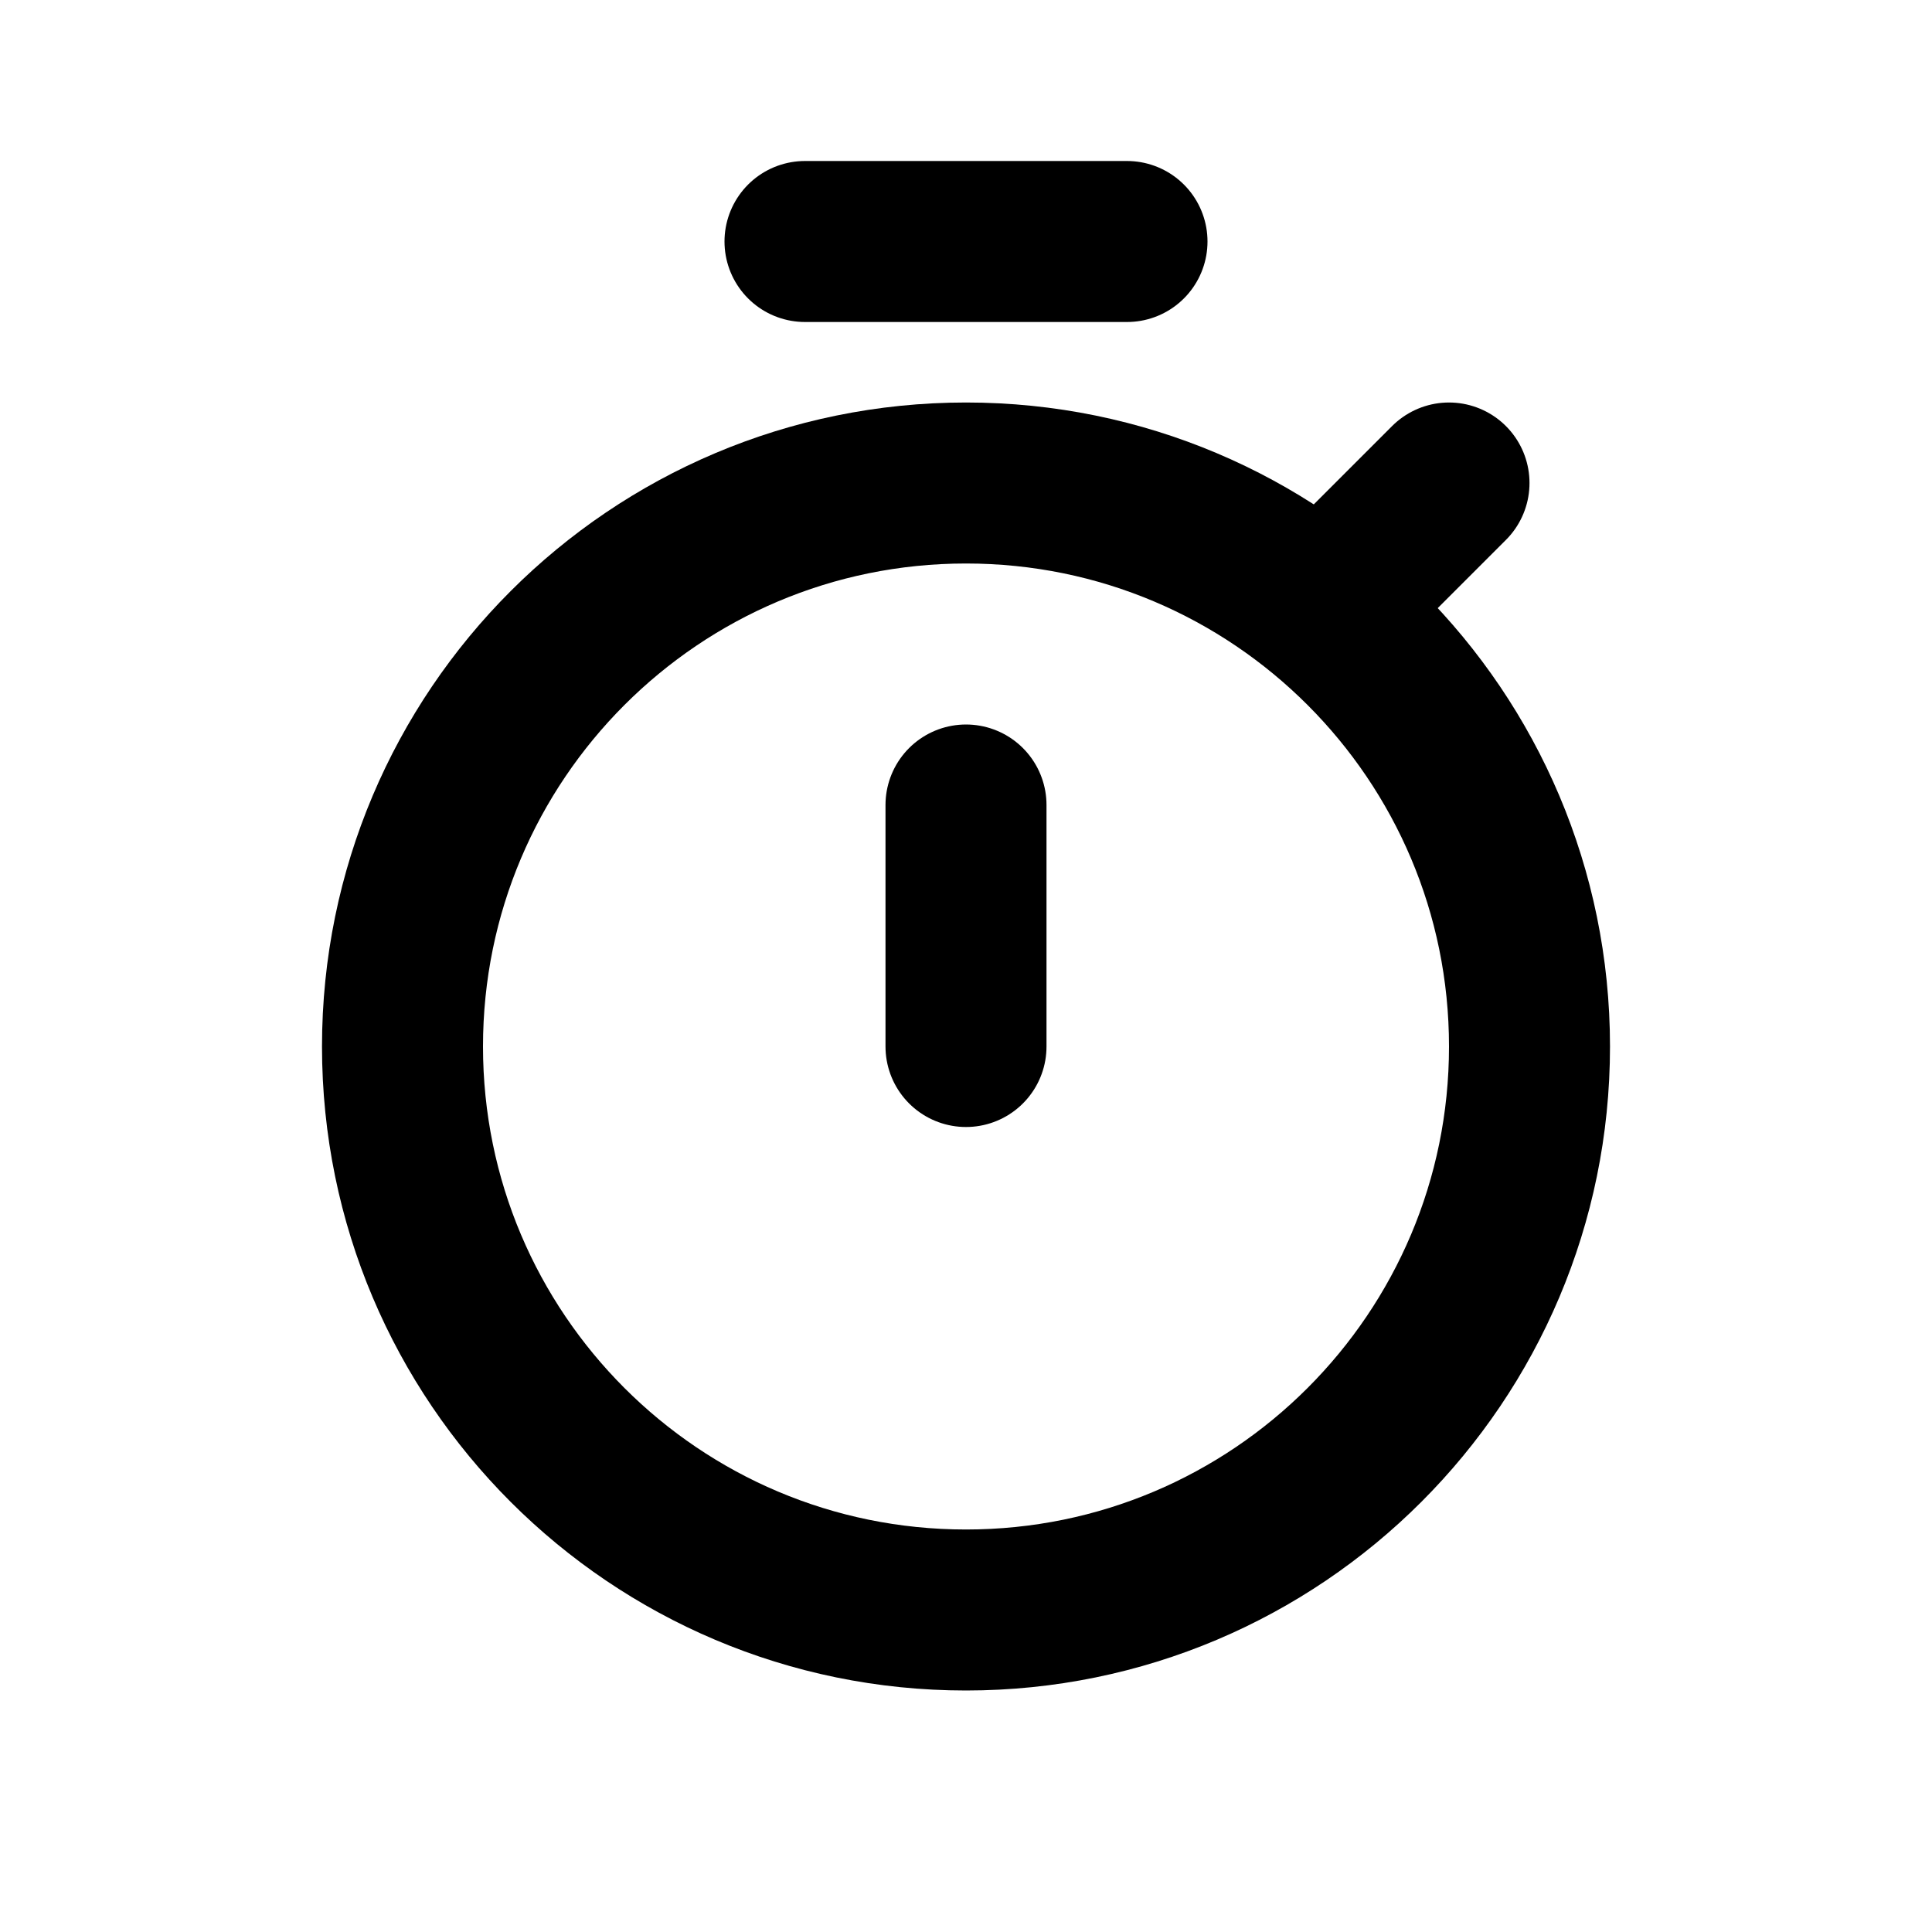
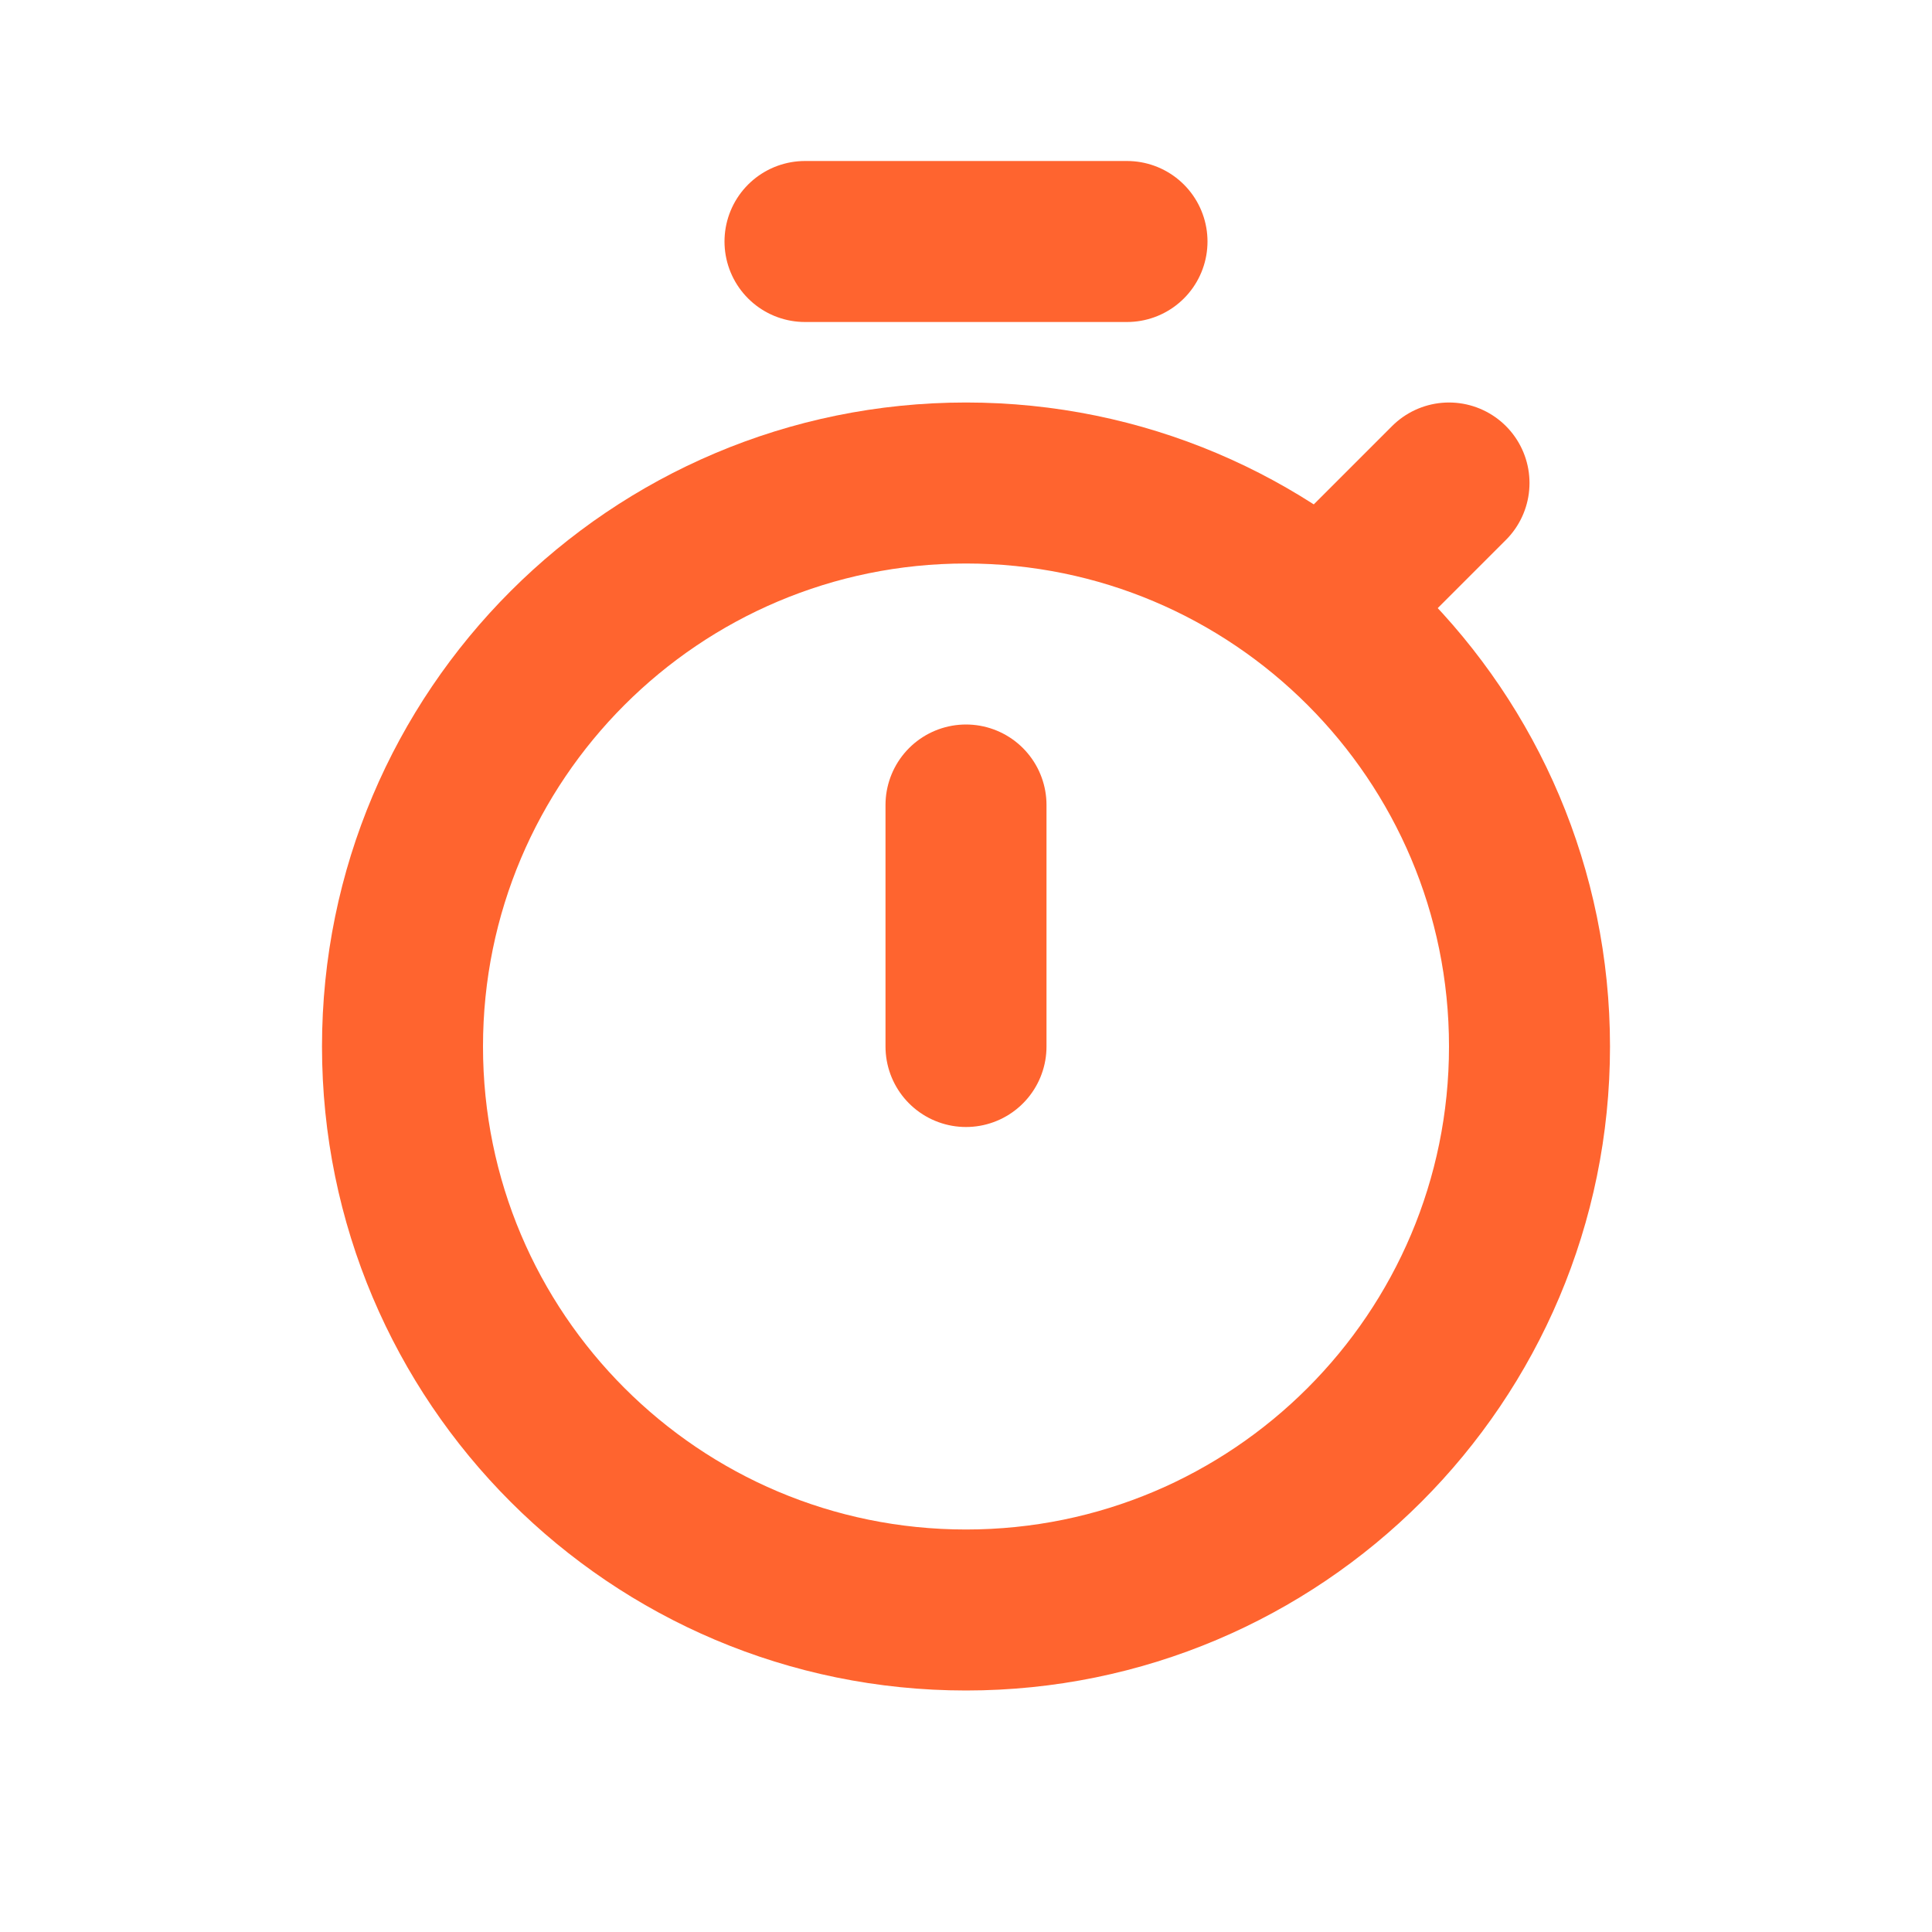
<svg xmlns="http://www.w3.org/2000/svg" width="800px" height="800px" viewBox="0 0 24 24" fill="none">
-   <path d="M17 7L18 6" stroke="#000000" stroke-width="2" stroke-linecap="round" stroke-linejoin="round" />
-   <path d="M10 3H14" stroke="#000000" stroke-width="2" stroke-linecap="round" stroke-linejoin="round" />
-   <circle cx="12" cy="13" r="7" stroke="#000000" stroke-width="2" stroke-linecap="round" stroke-linejoin="round" />
-   <path d="M12 13V10" stroke="#000000" stroke-width="2" stroke-linecap="round" stroke-linejoin="round" />
+   <path d="M17 7L18 6" stroke="#ff642f" stroke-width="2" stroke-linecap="round" stroke-linejoin="round" />
+   <path d="M10 3H14" stroke="#ff642f" stroke-width="2" stroke-linecap="round" stroke-linejoin="round" />
+   <circle cx="12" cy="13" r="7" stroke="#ff642f" stroke-width="2" stroke-linecap="round" stroke-linejoin="round" />
+   <path d="M12 13V10" stroke="#ff642f" stroke-width="2" stroke-linecap="round" stroke-linejoin="round" />
</svg>
